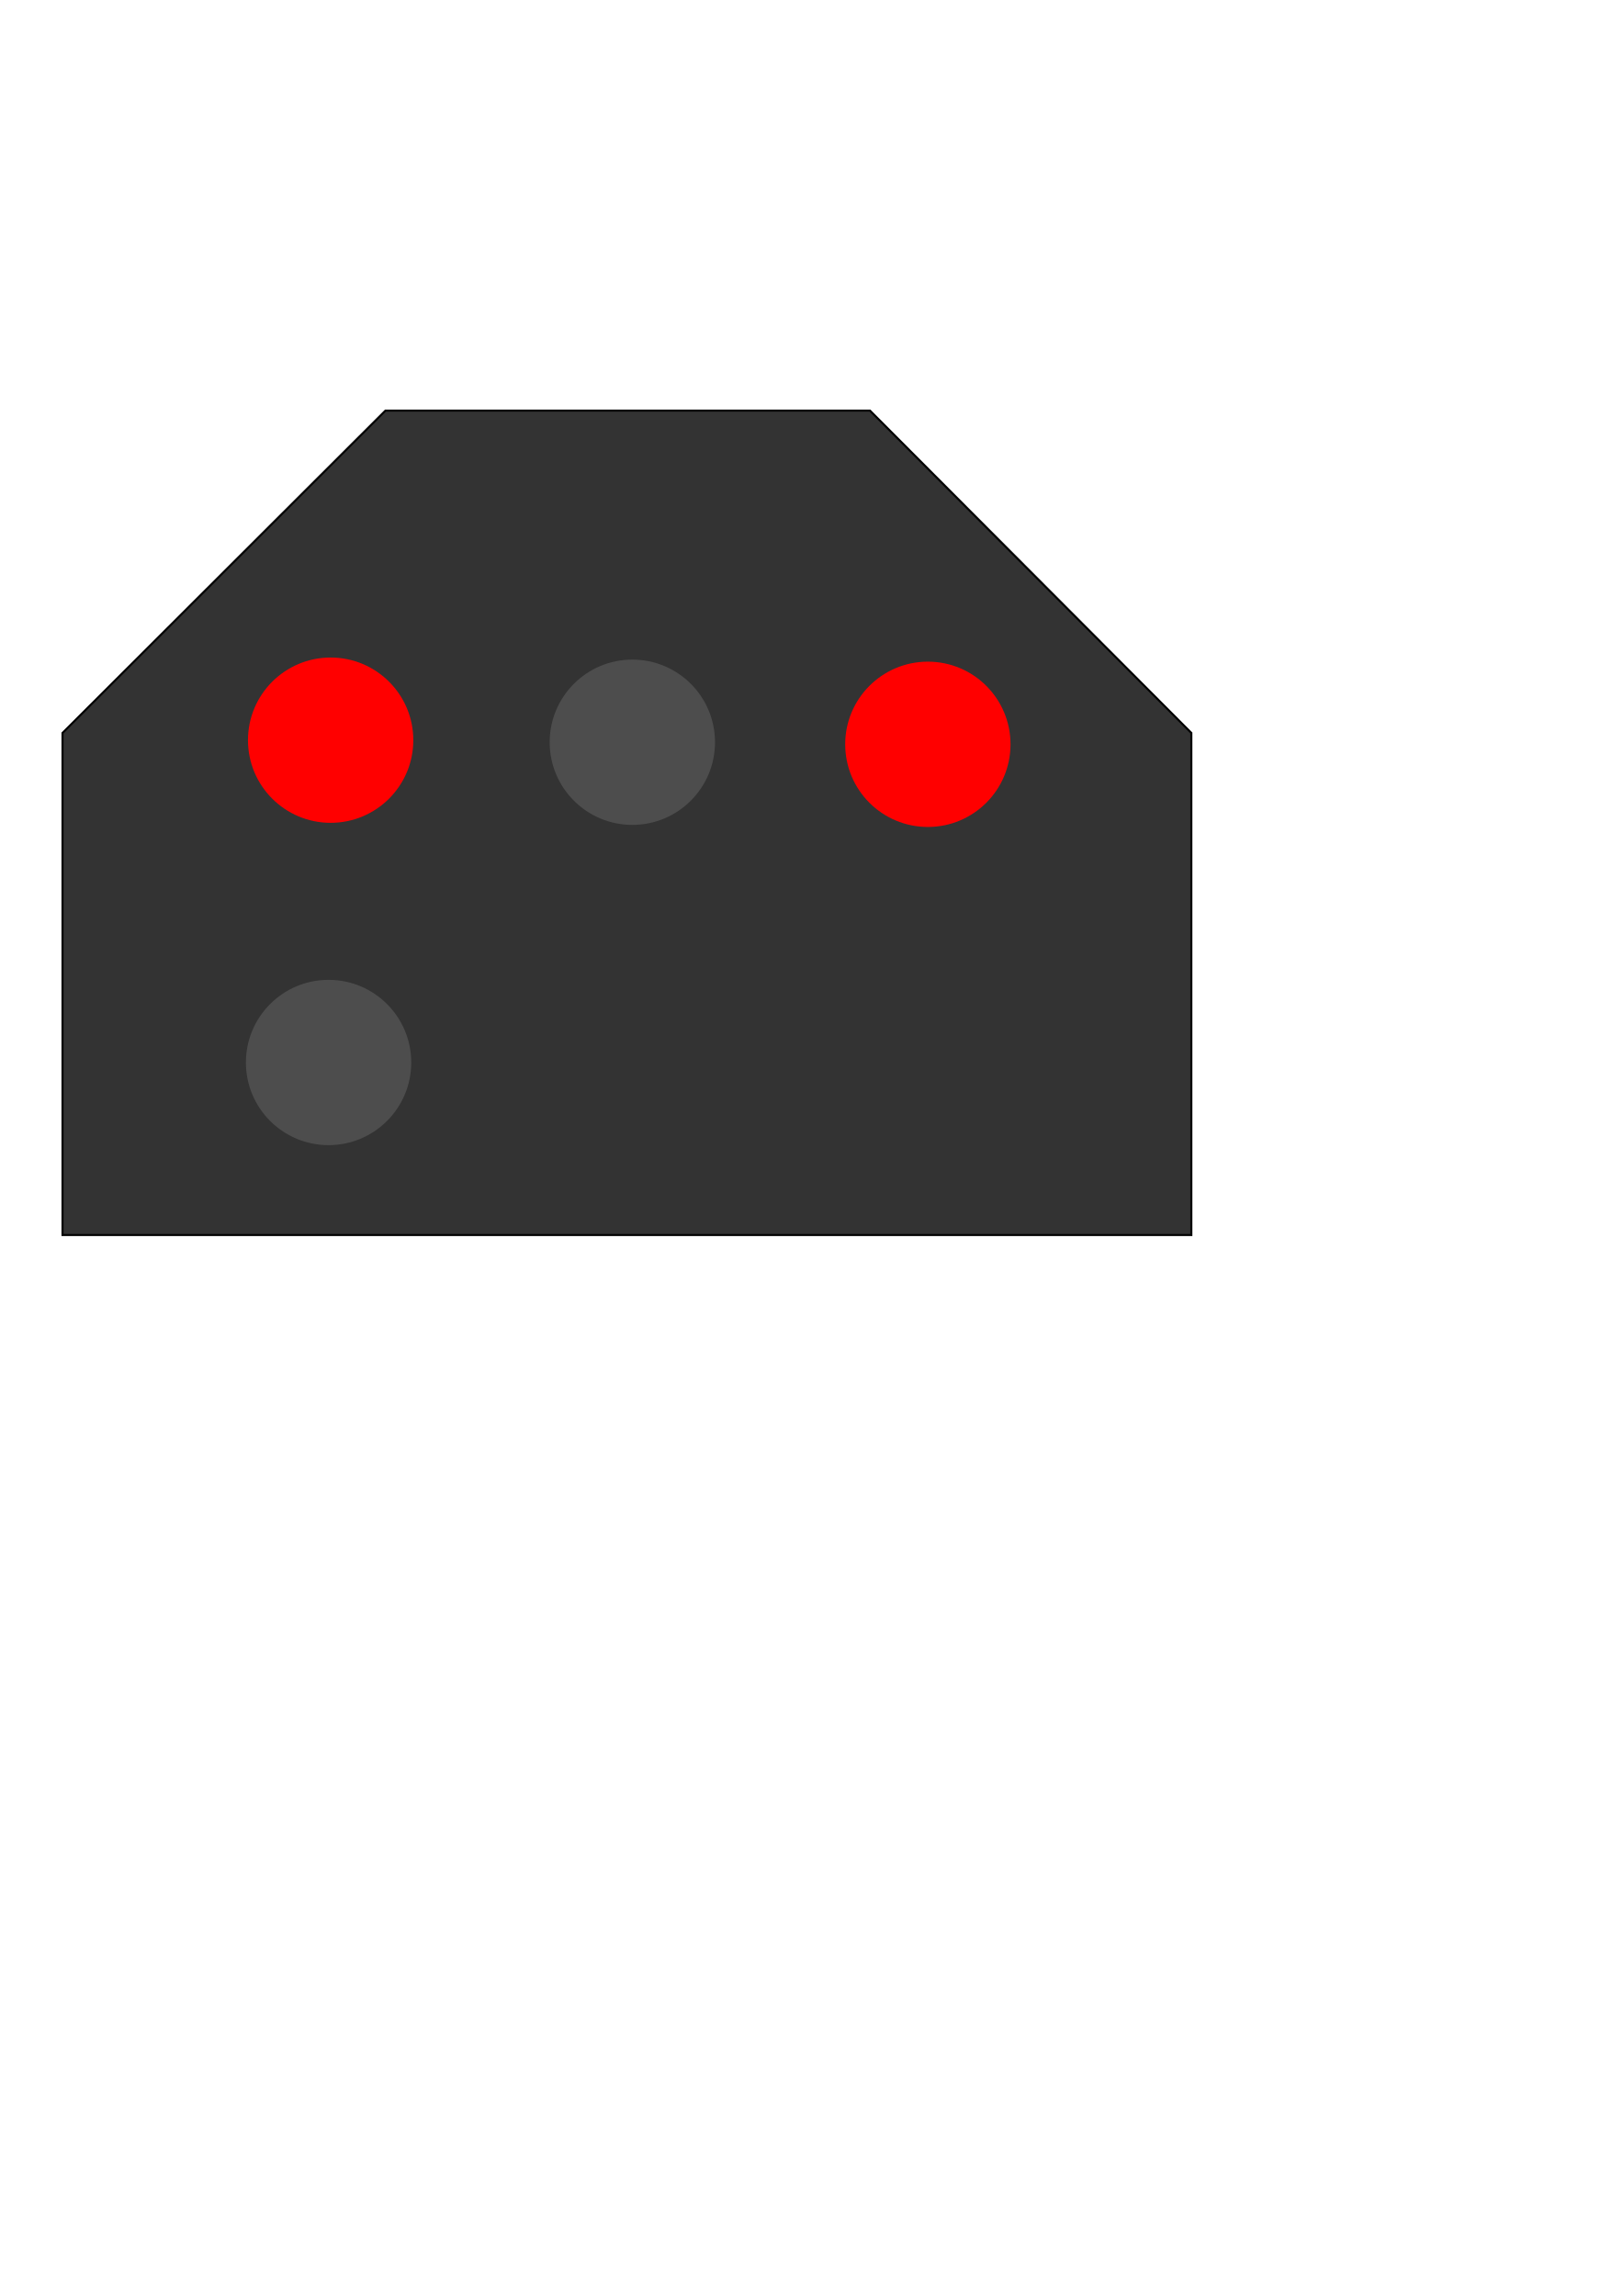
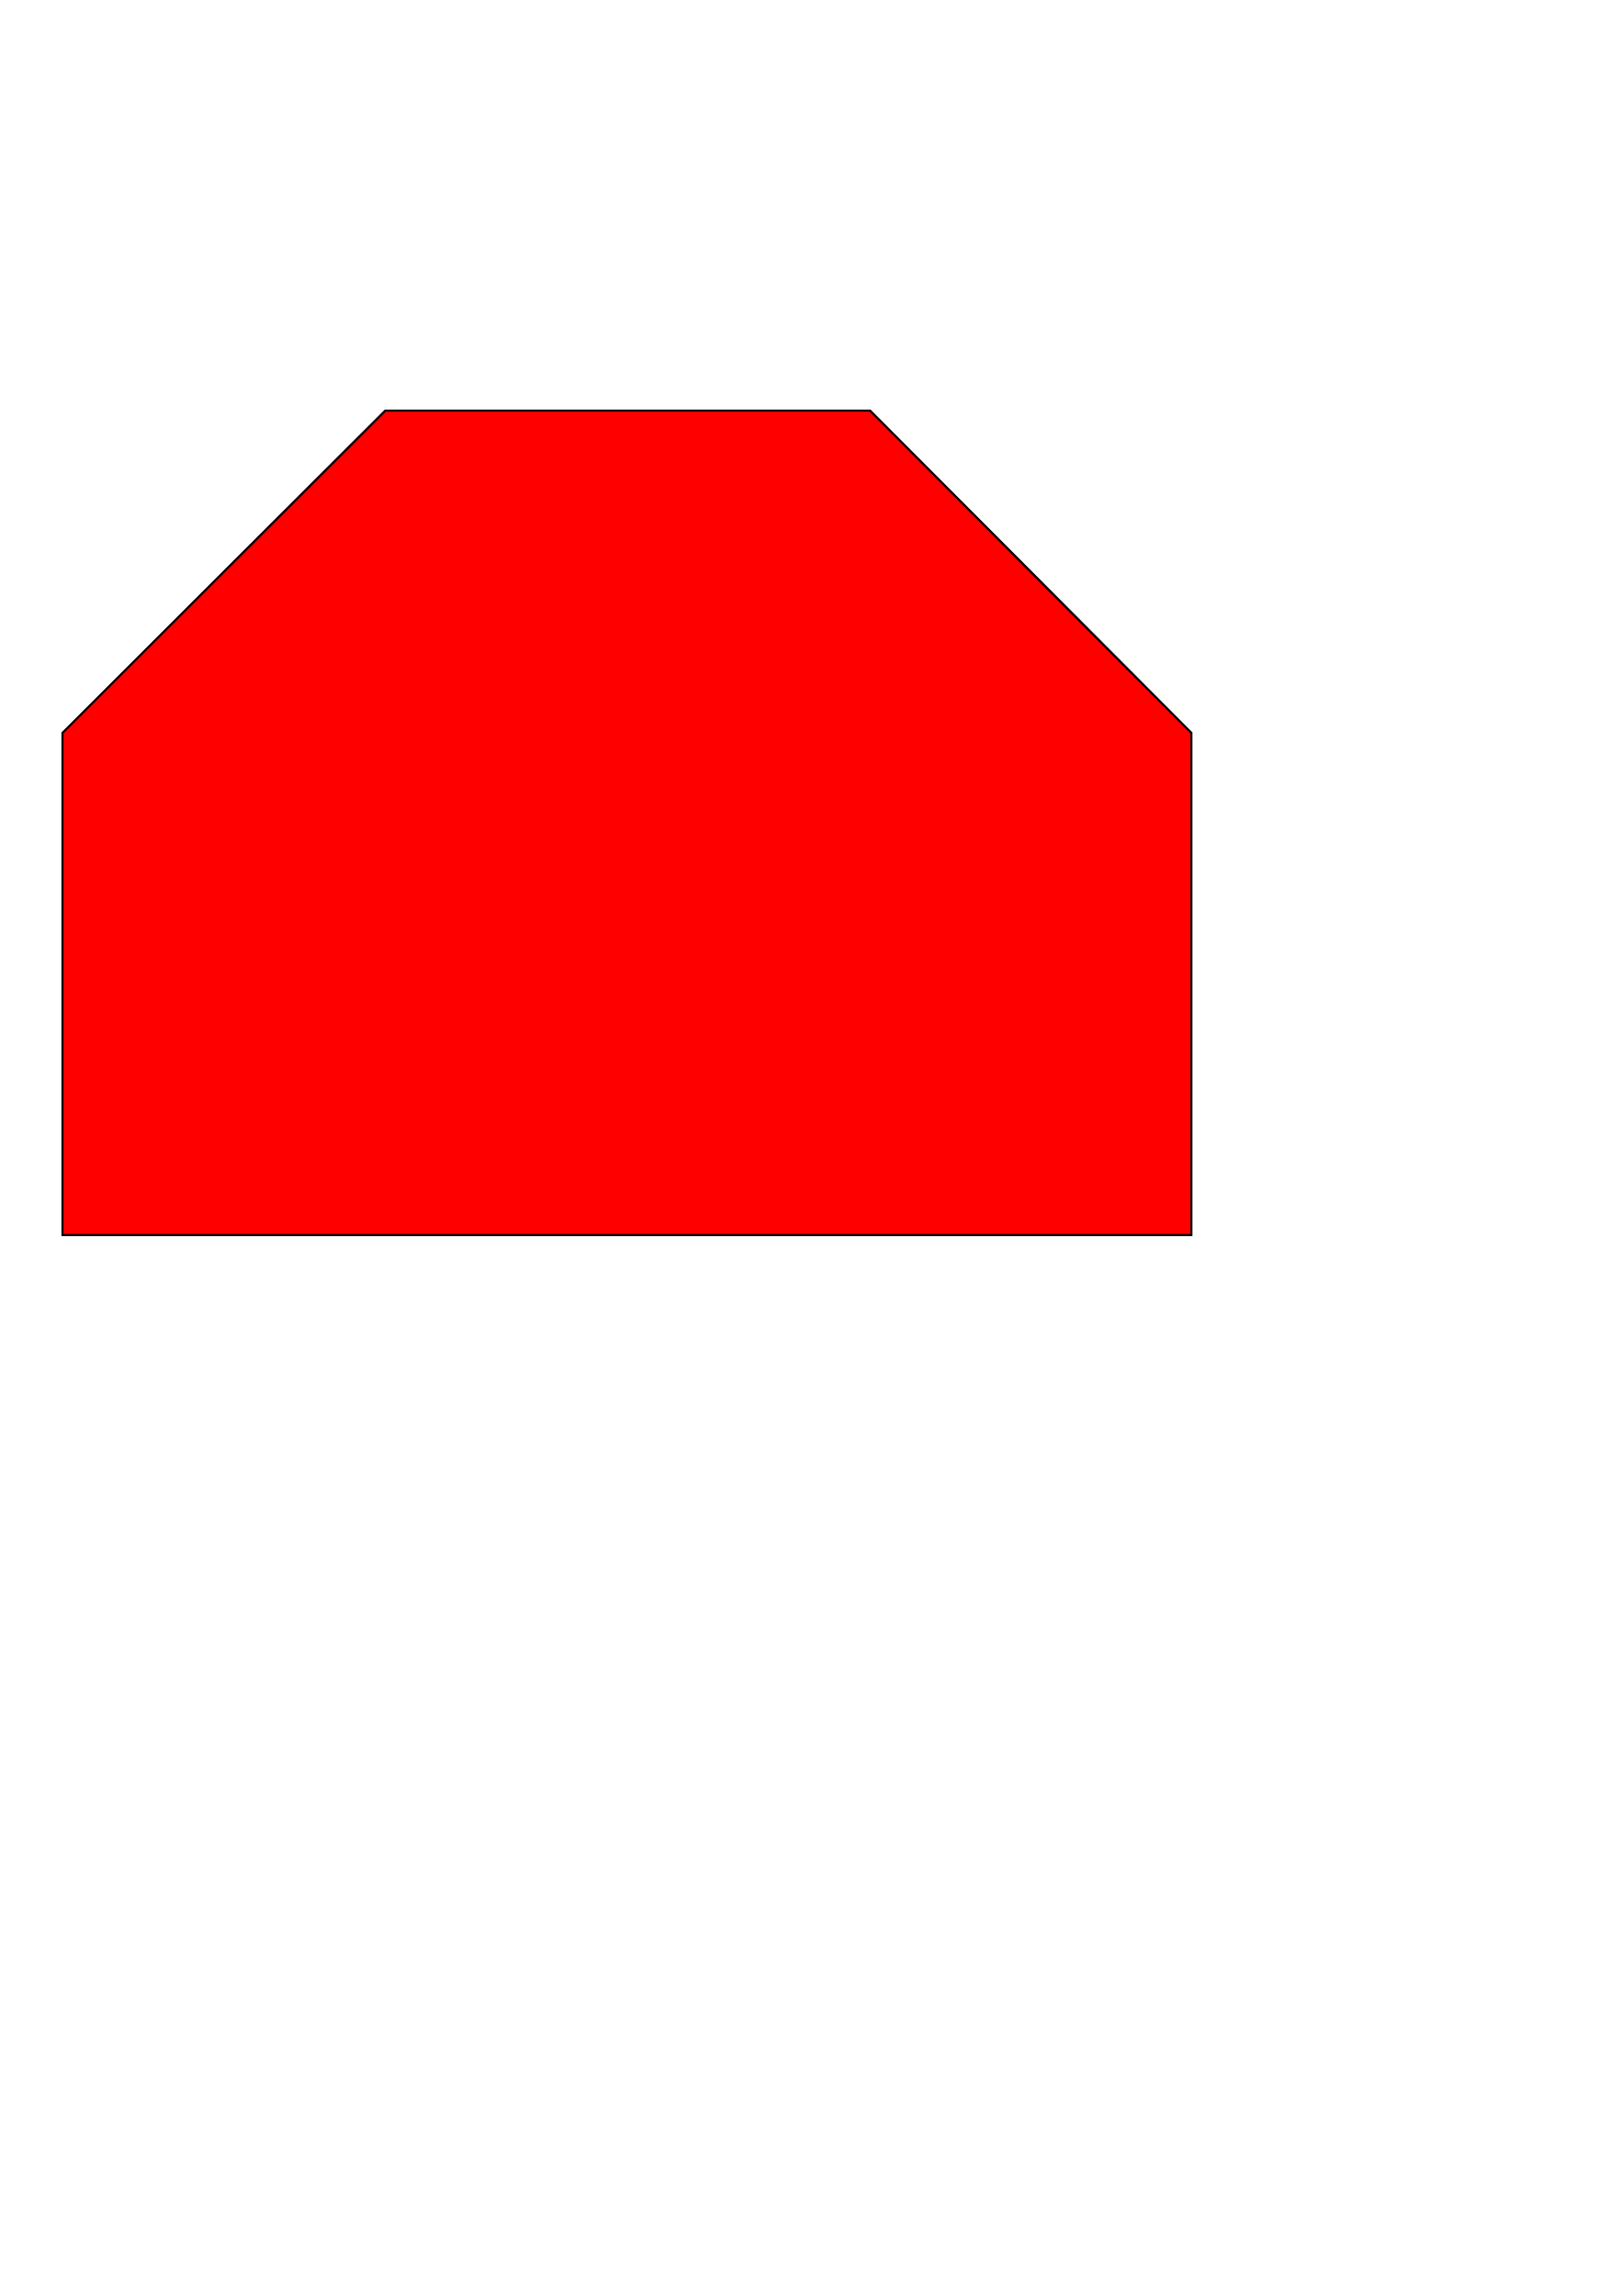
<svg xmlns="http://www.w3.org/2000/svg" width="210mm" height="297mm" viewBox="0 0 210 297" version="1.1" id="svg8">
  <defs id="defs2" />
-   <g id="layer1">
+   <g id="basic">
    <path style="fill:#333333;stroke:#000000;stroke-width:0.265px;stroke-linecap:butt;stroke-linejoin:miter;stroke-opacity:1" d="M 8.085,159.757 V 94.811 L 49.846,53.117 H 112.52 L 154.081,94.811 v 64.946 z" id="path44" />
    <circle style="fill:#4d4d4d;fill-opacity:1;stroke-width:0.235" id="path46" cx="81.784" cy="96.013" r="10.691" />
    <circle style="fill:#ff0000;fill-opacity:1;stroke-width:0.235" id="path46-3" cx="42.763" cy="95.746" r="10.691" />
    <circle style="fill:#4d4d4d;fill-opacity:1;stroke-width:0.235" id="path46-3-6" cx="42.496" cy="137.44" r="10.691" />
    <circle style="fill:#ff0000;fill-opacity:1;stroke-width:0.235" id="path46-3-6-7" cx="120.004" cy="96.281" r="10.691" />
  </g>
+   <g id="minimalistic">
+     <path style="fill:#ff0000;stroke:#000000;stroke-width:0.265px;stroke-linecap:butt;stroke-linejoin:miter;stroke-opacity:1;fill-opacity:1" d="M 8.085,159.757 V 94.811 L 49.846,53.117 H 112.52 L 154.081,94.811 v 64.946 z" id="path44" />
+   </g>
</svg>
